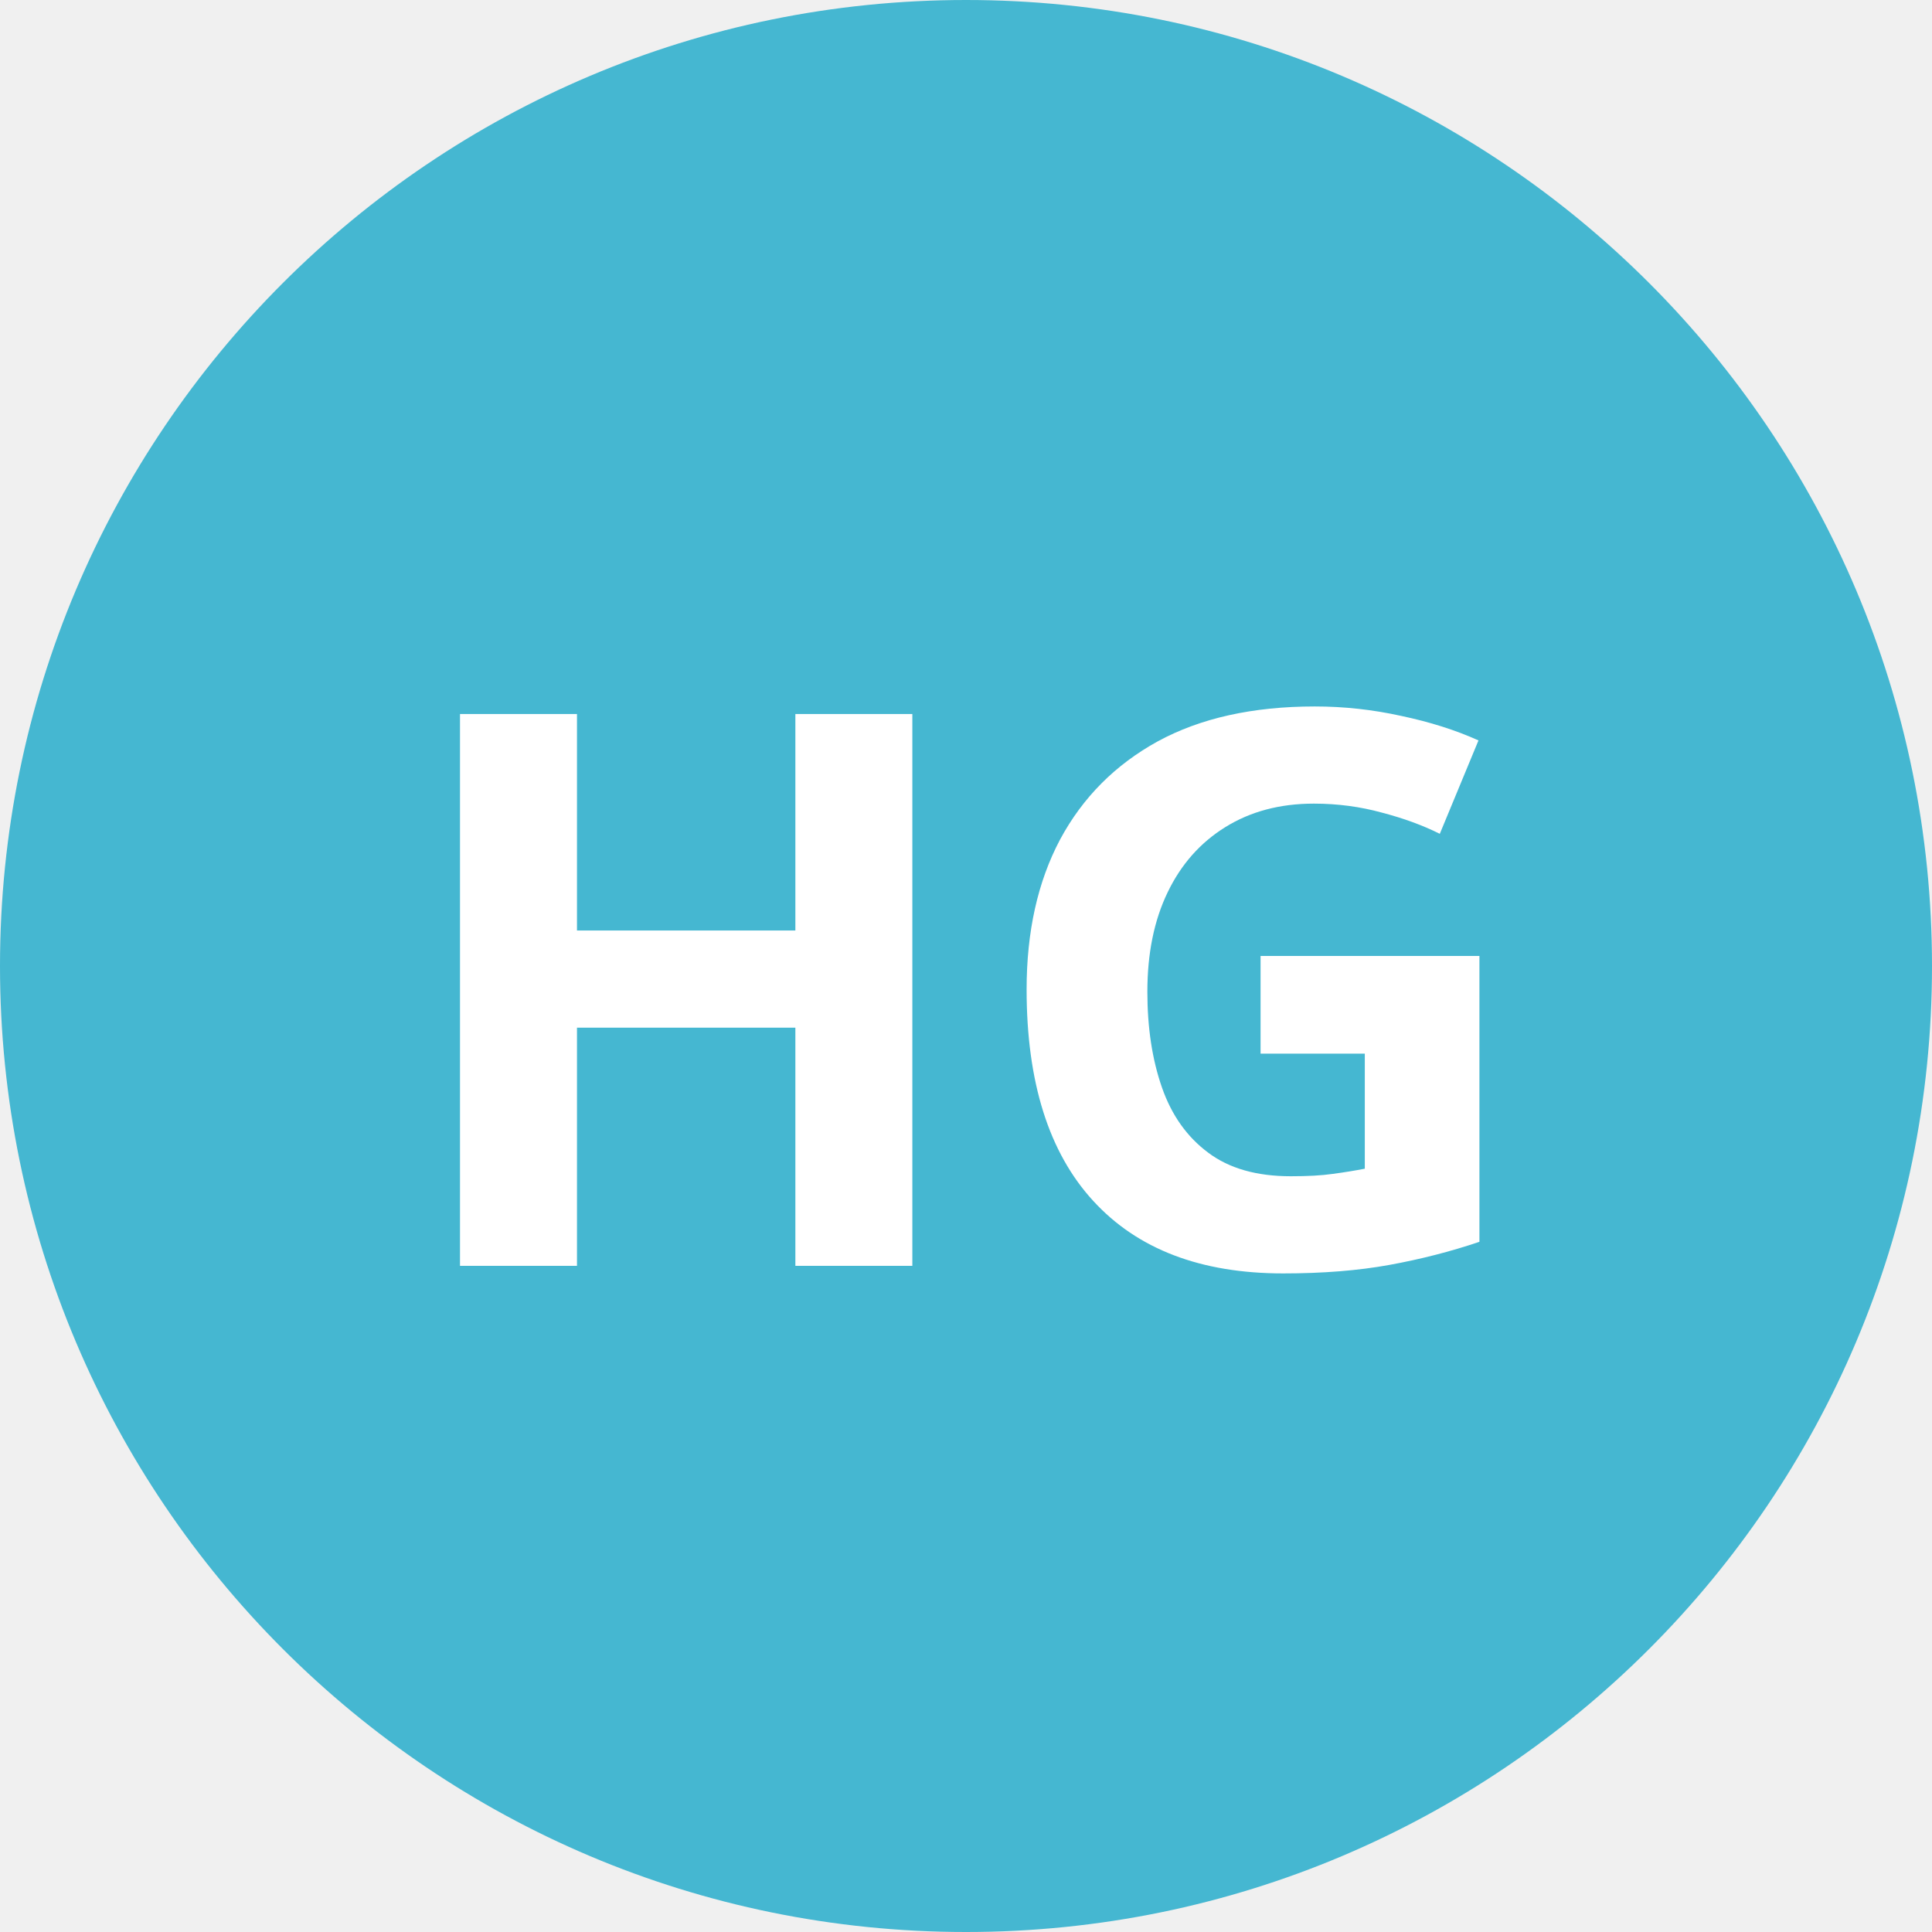
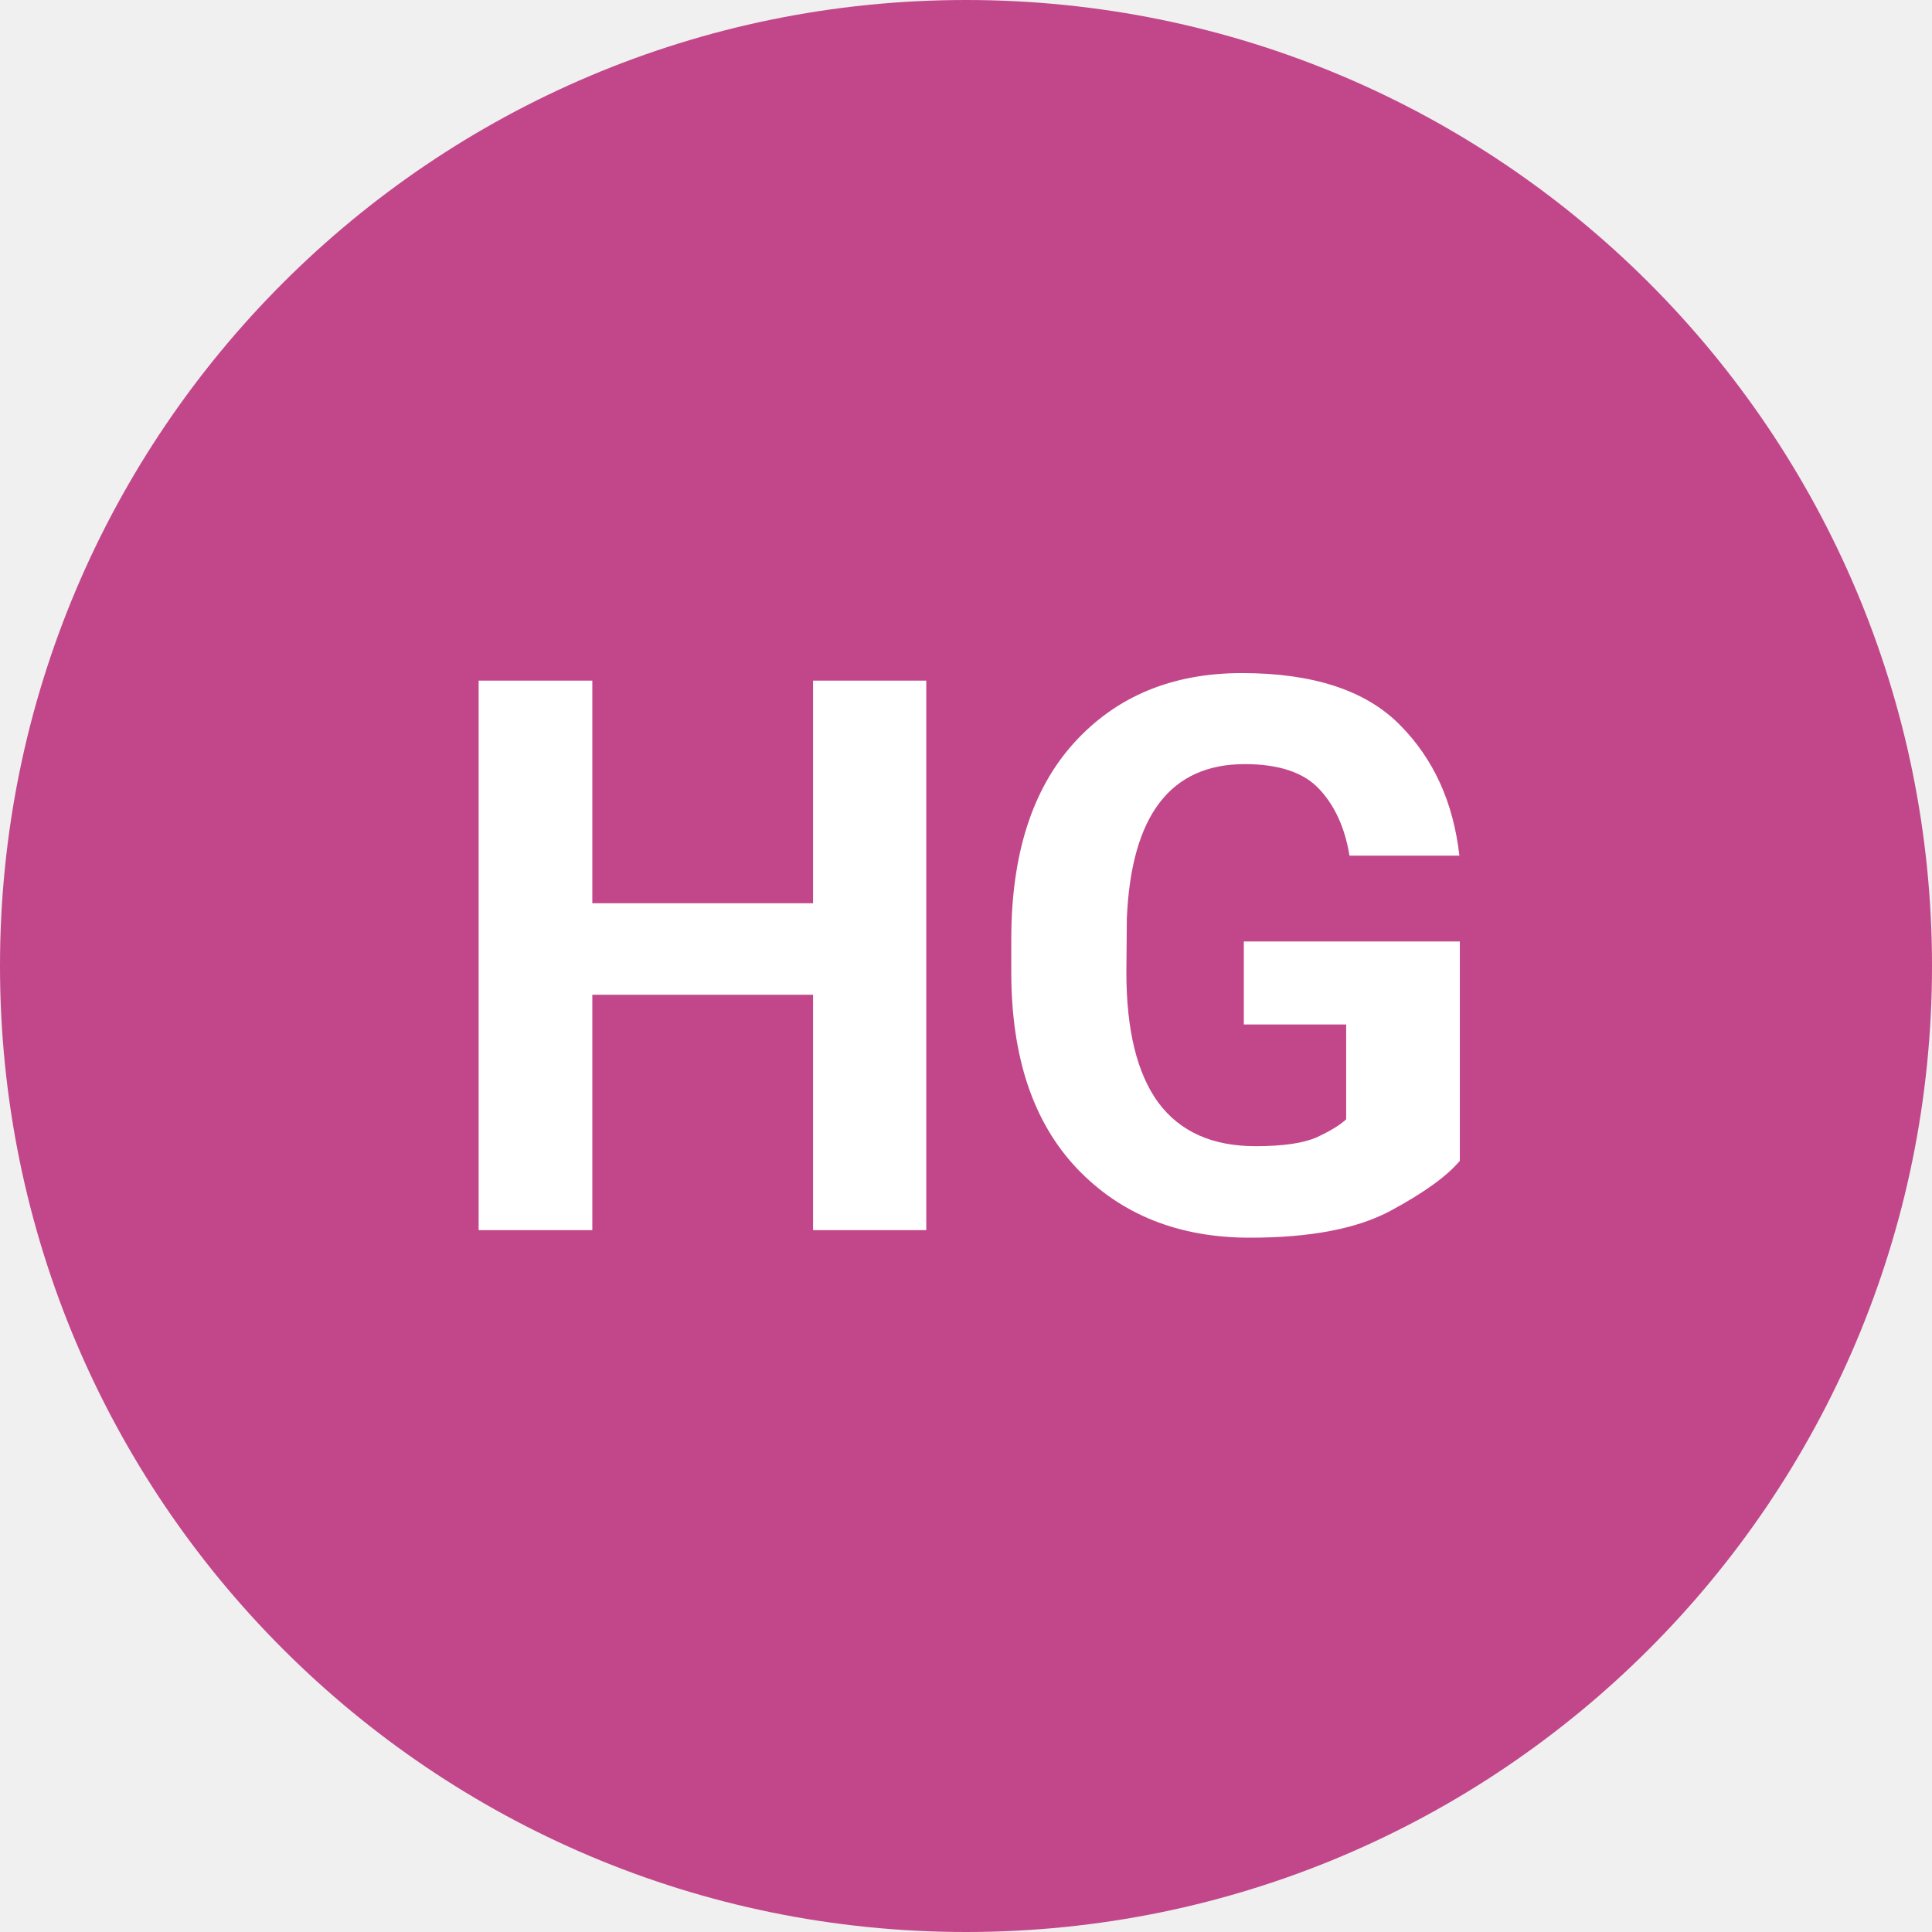
<svg xmlns="http://www.w3.org/2000/svg" viewBox="0 0 64 64" width="64" height="64">
  <defs>
    <clipPath id="clip-1pz4gqyksih">
      <circle cx="32" cy="32" r="32" />
    </clipPath>
  </defs>
  <g clip-path="url(#clip-1pz4gqyksih)">
-     <rect x="0" y="0" width="64" height="64" fill="#45B7D1" />
-     <text x="32" y="32" font-family="sans-serif" font-size="25.6" font-weight="600" fill="#fff" text-anchor="middle" dominant-baseline="central">HG</text>
+     <rect x="0" y="0" width="64" height="64" fill="#C2478A" />
+     <text x="32" y="32" font-family="system-ui, -apple-system, Segoe UI, Roboto, Helvetica, Arial, sans-serif" font-size="25.6" font-weight="600" fill="#FFFFFF" text-anchor="middle" dominant-baseline="central">HG</text>
  </g>
</svg>
